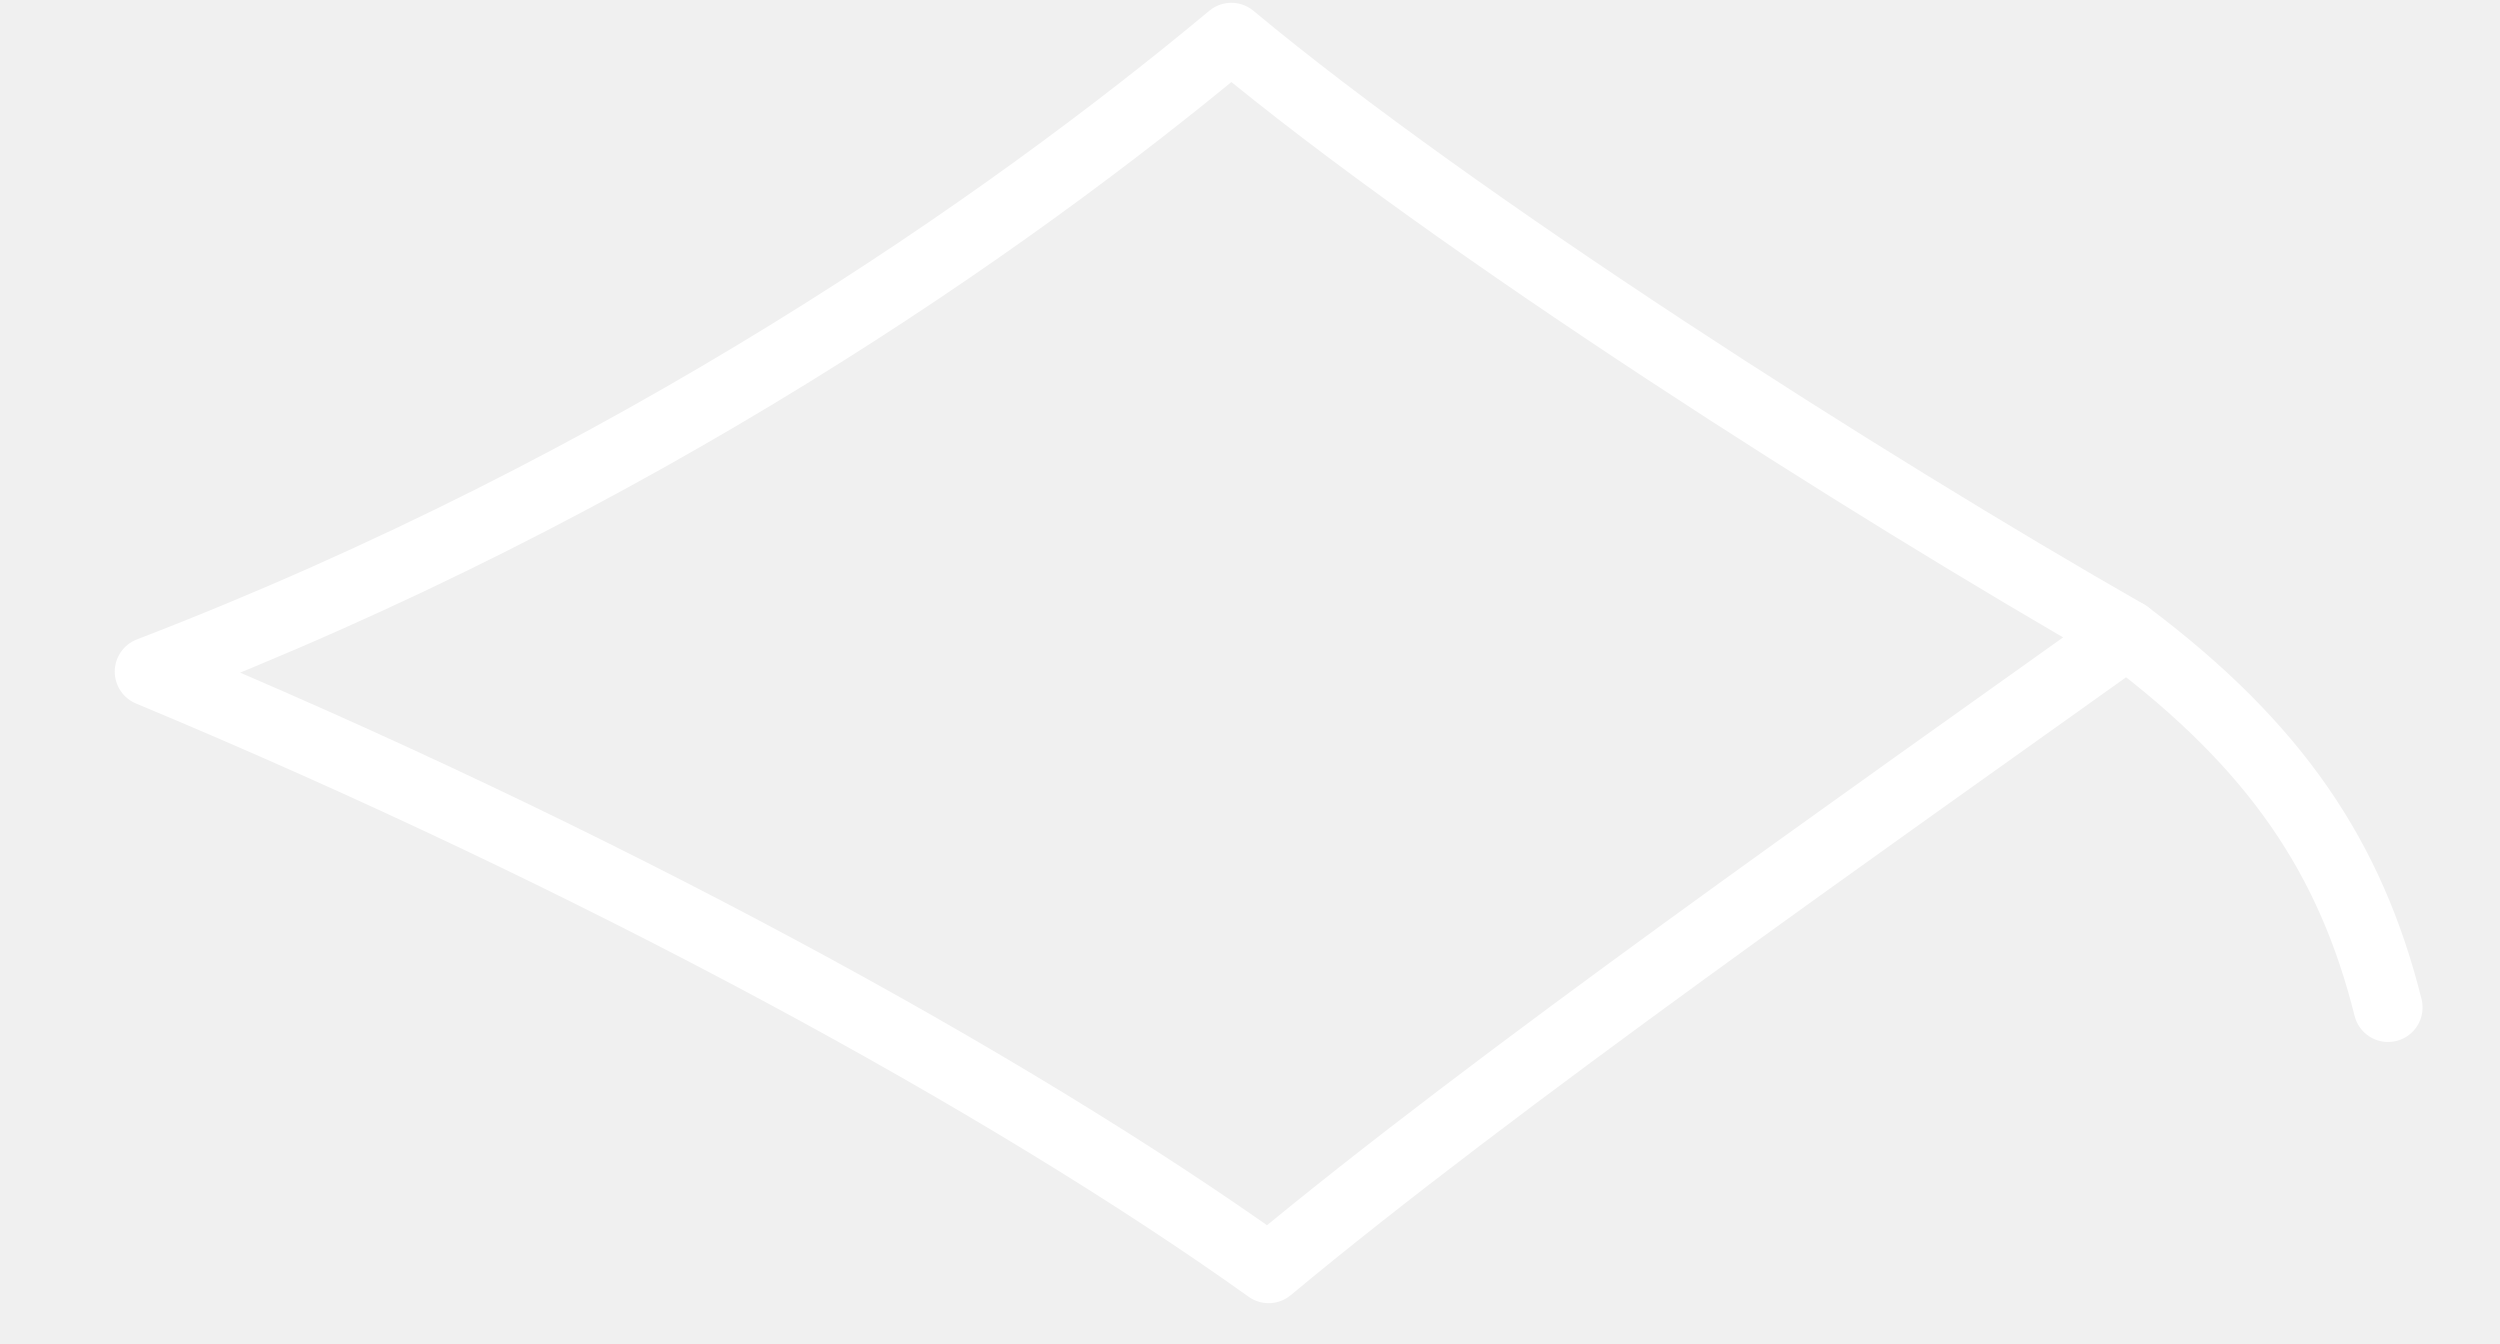
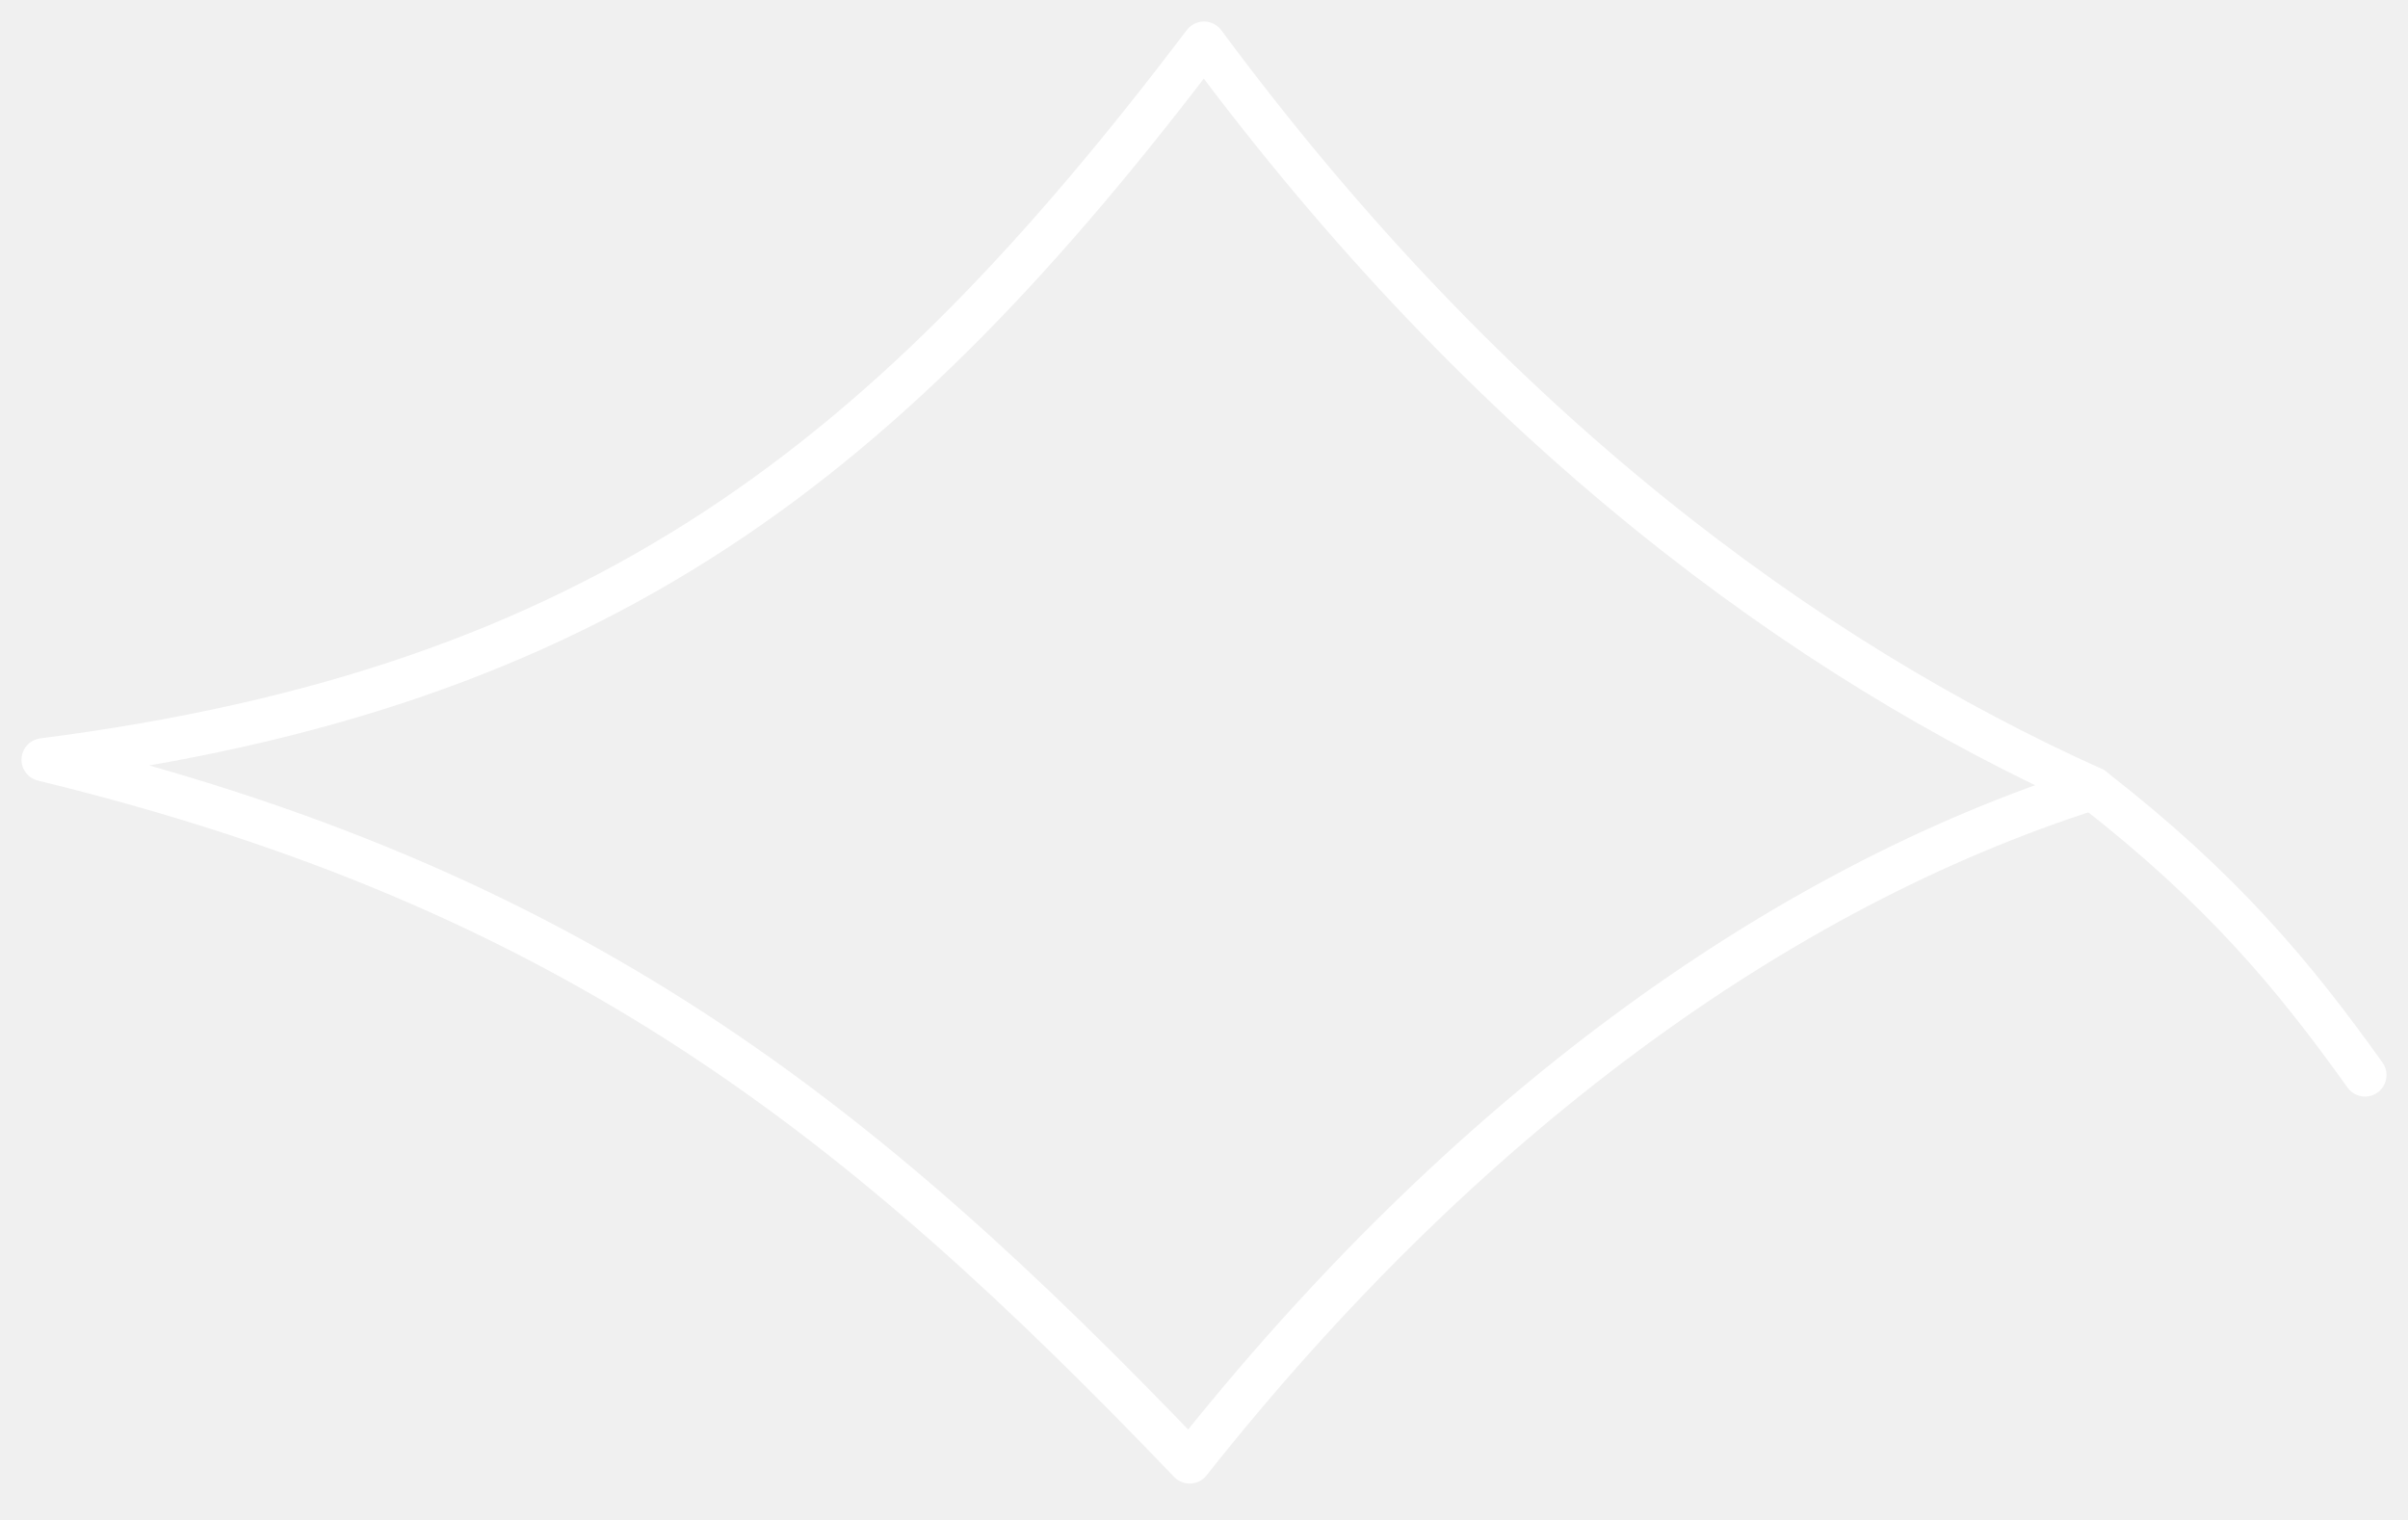
- <svg xmlns="http://www.w3.org/2000/svg" viewBox="0 0 134 72" fill="none" stroke="#fff" stroke-width="3.7" stroke-linecap="round" stroke-linejoin="round">
-   <path d="M8 36 C34 26 54 12 66 2 C78 12 100 26 114 34 C100 44 80 58 68 68 C54 58 32 46 8 36 Z" />
-   <path d="M114 34 C122 40 126 46 128 54" />
+ <svg xmlns="http://www.w3.org/2000/svg" viewBox="0 0 168 106" fill="none" stroke="#fff" stroke-width="3" stroke-linecap="round" stroke-linejoin="round">
+   <path d="M3 53 C42 48 62 32 84 3 C104 30 126 46 146 55 C124 62 102 78 83 102 C60 78 40 62 3 53 Z" />
+   <path d="M146 55 C155 62 160 68 165 75" />
</svg>
